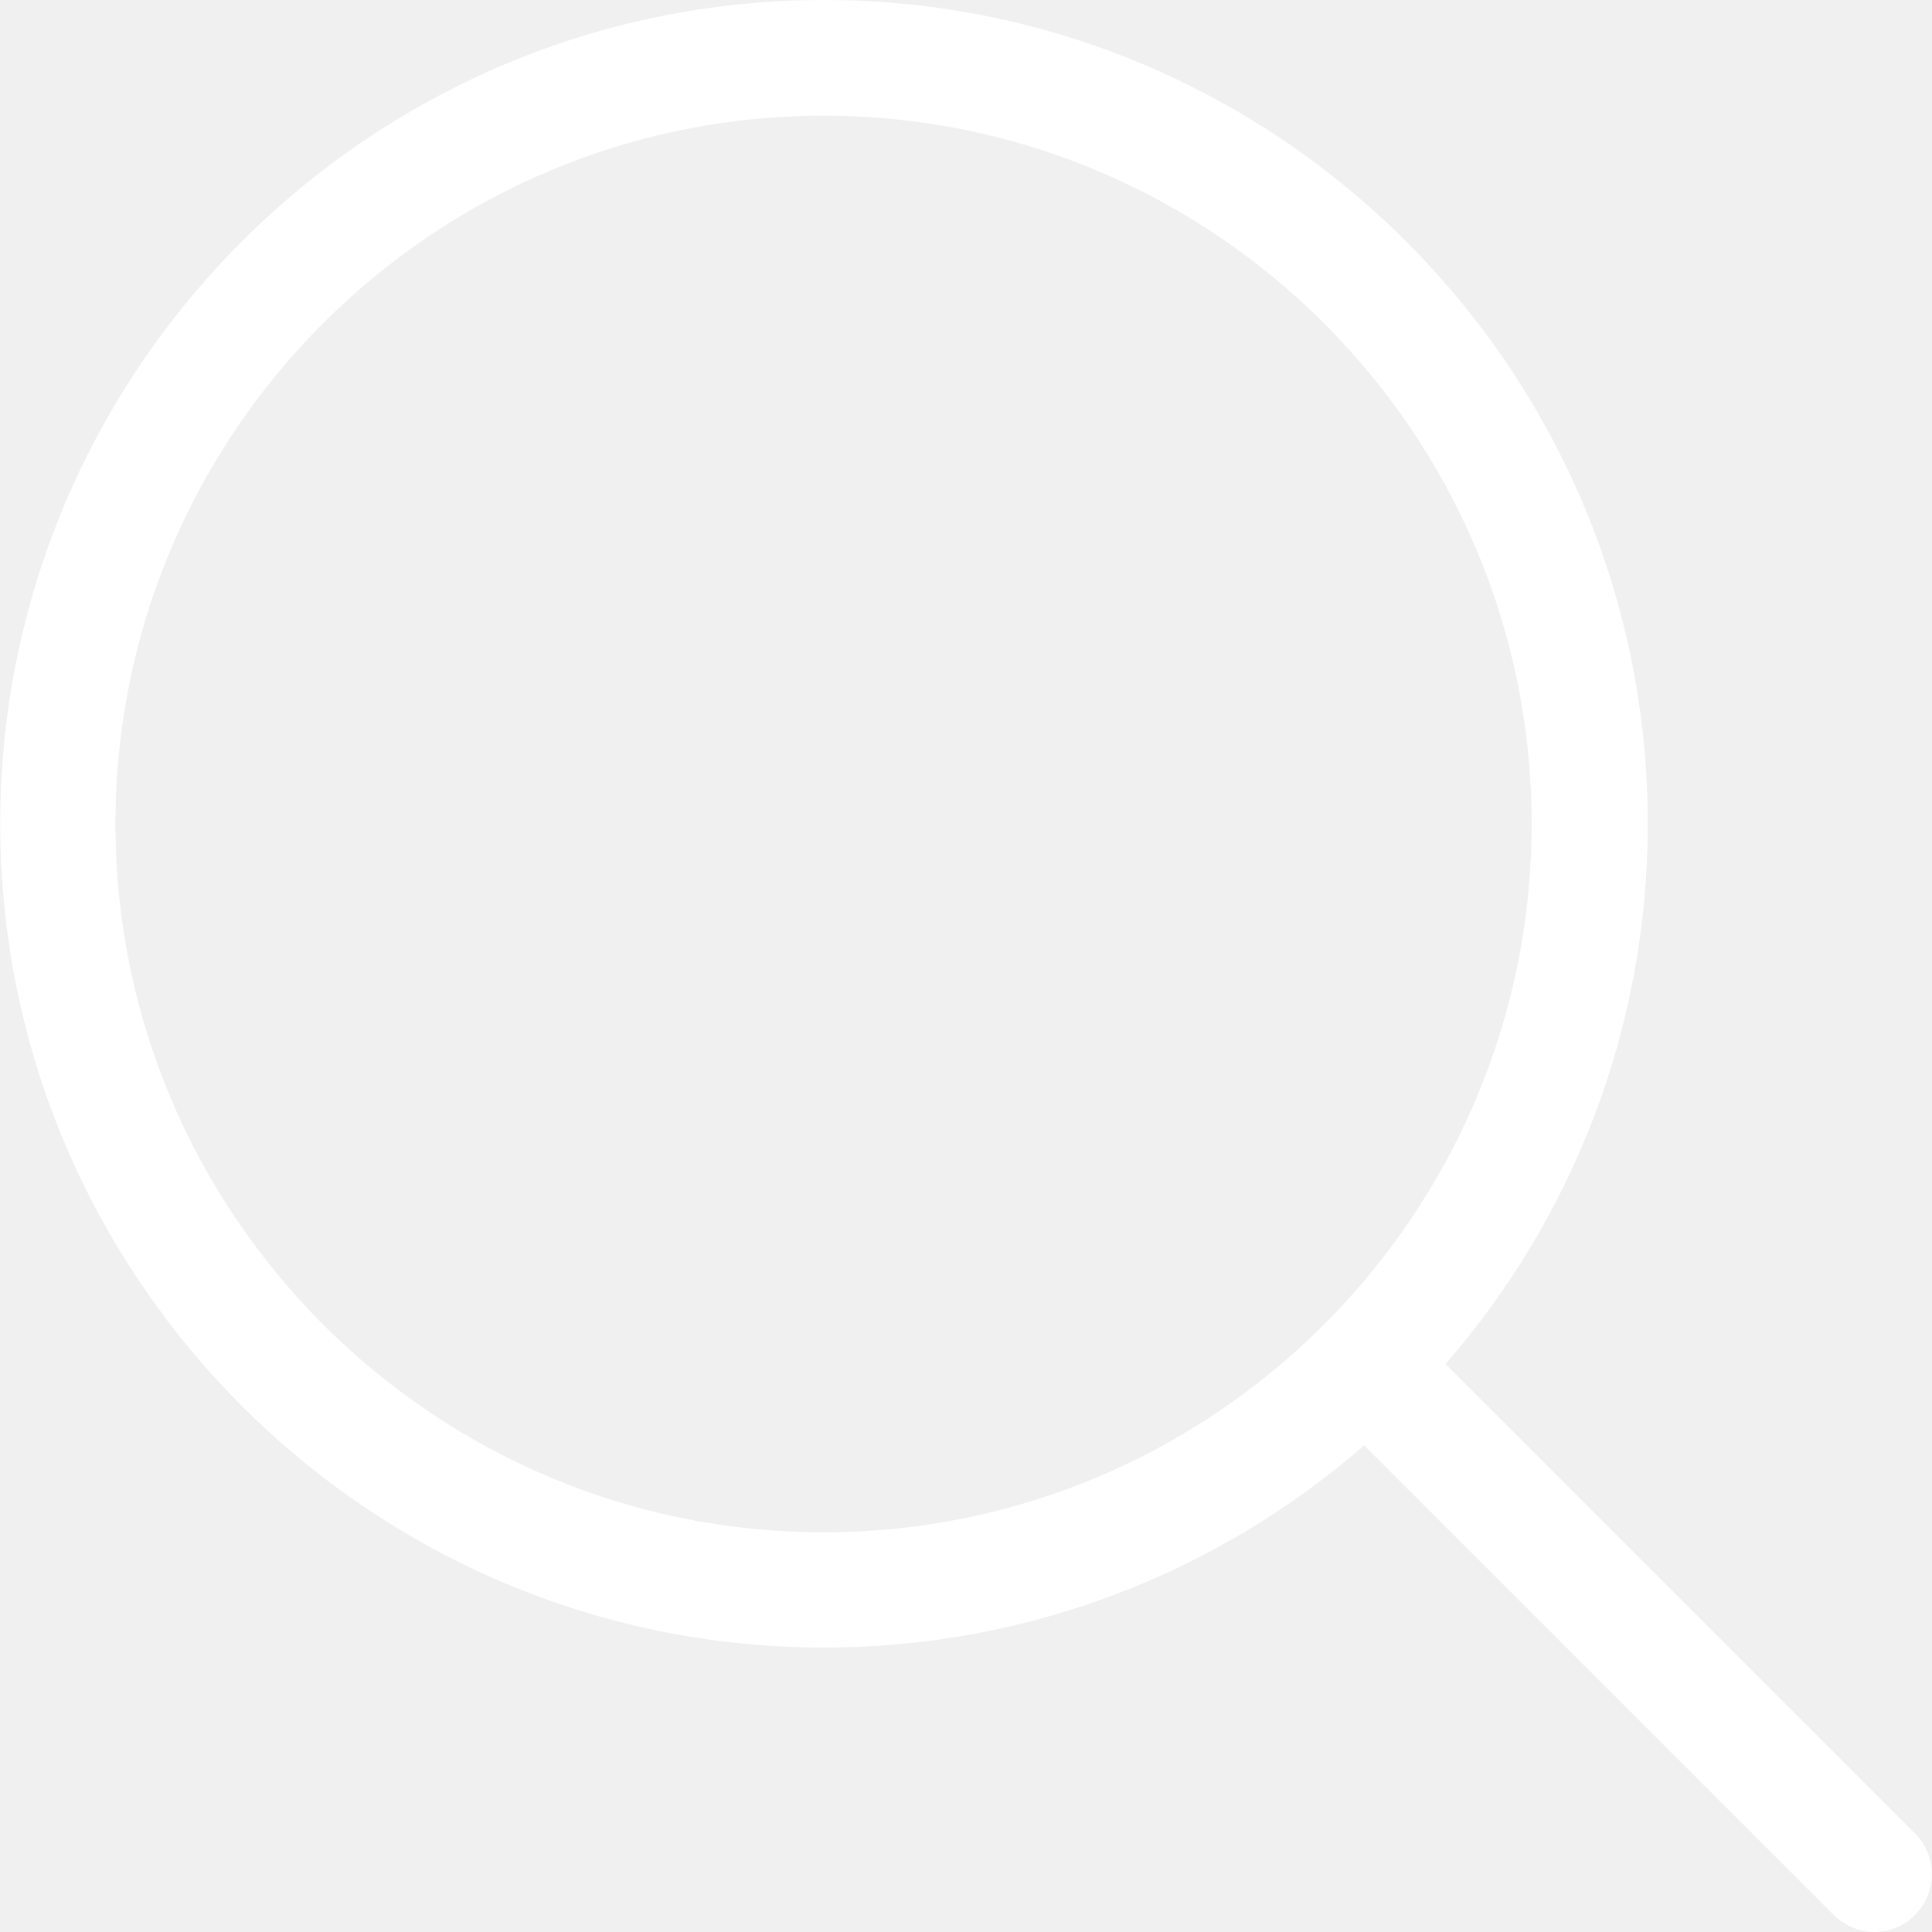
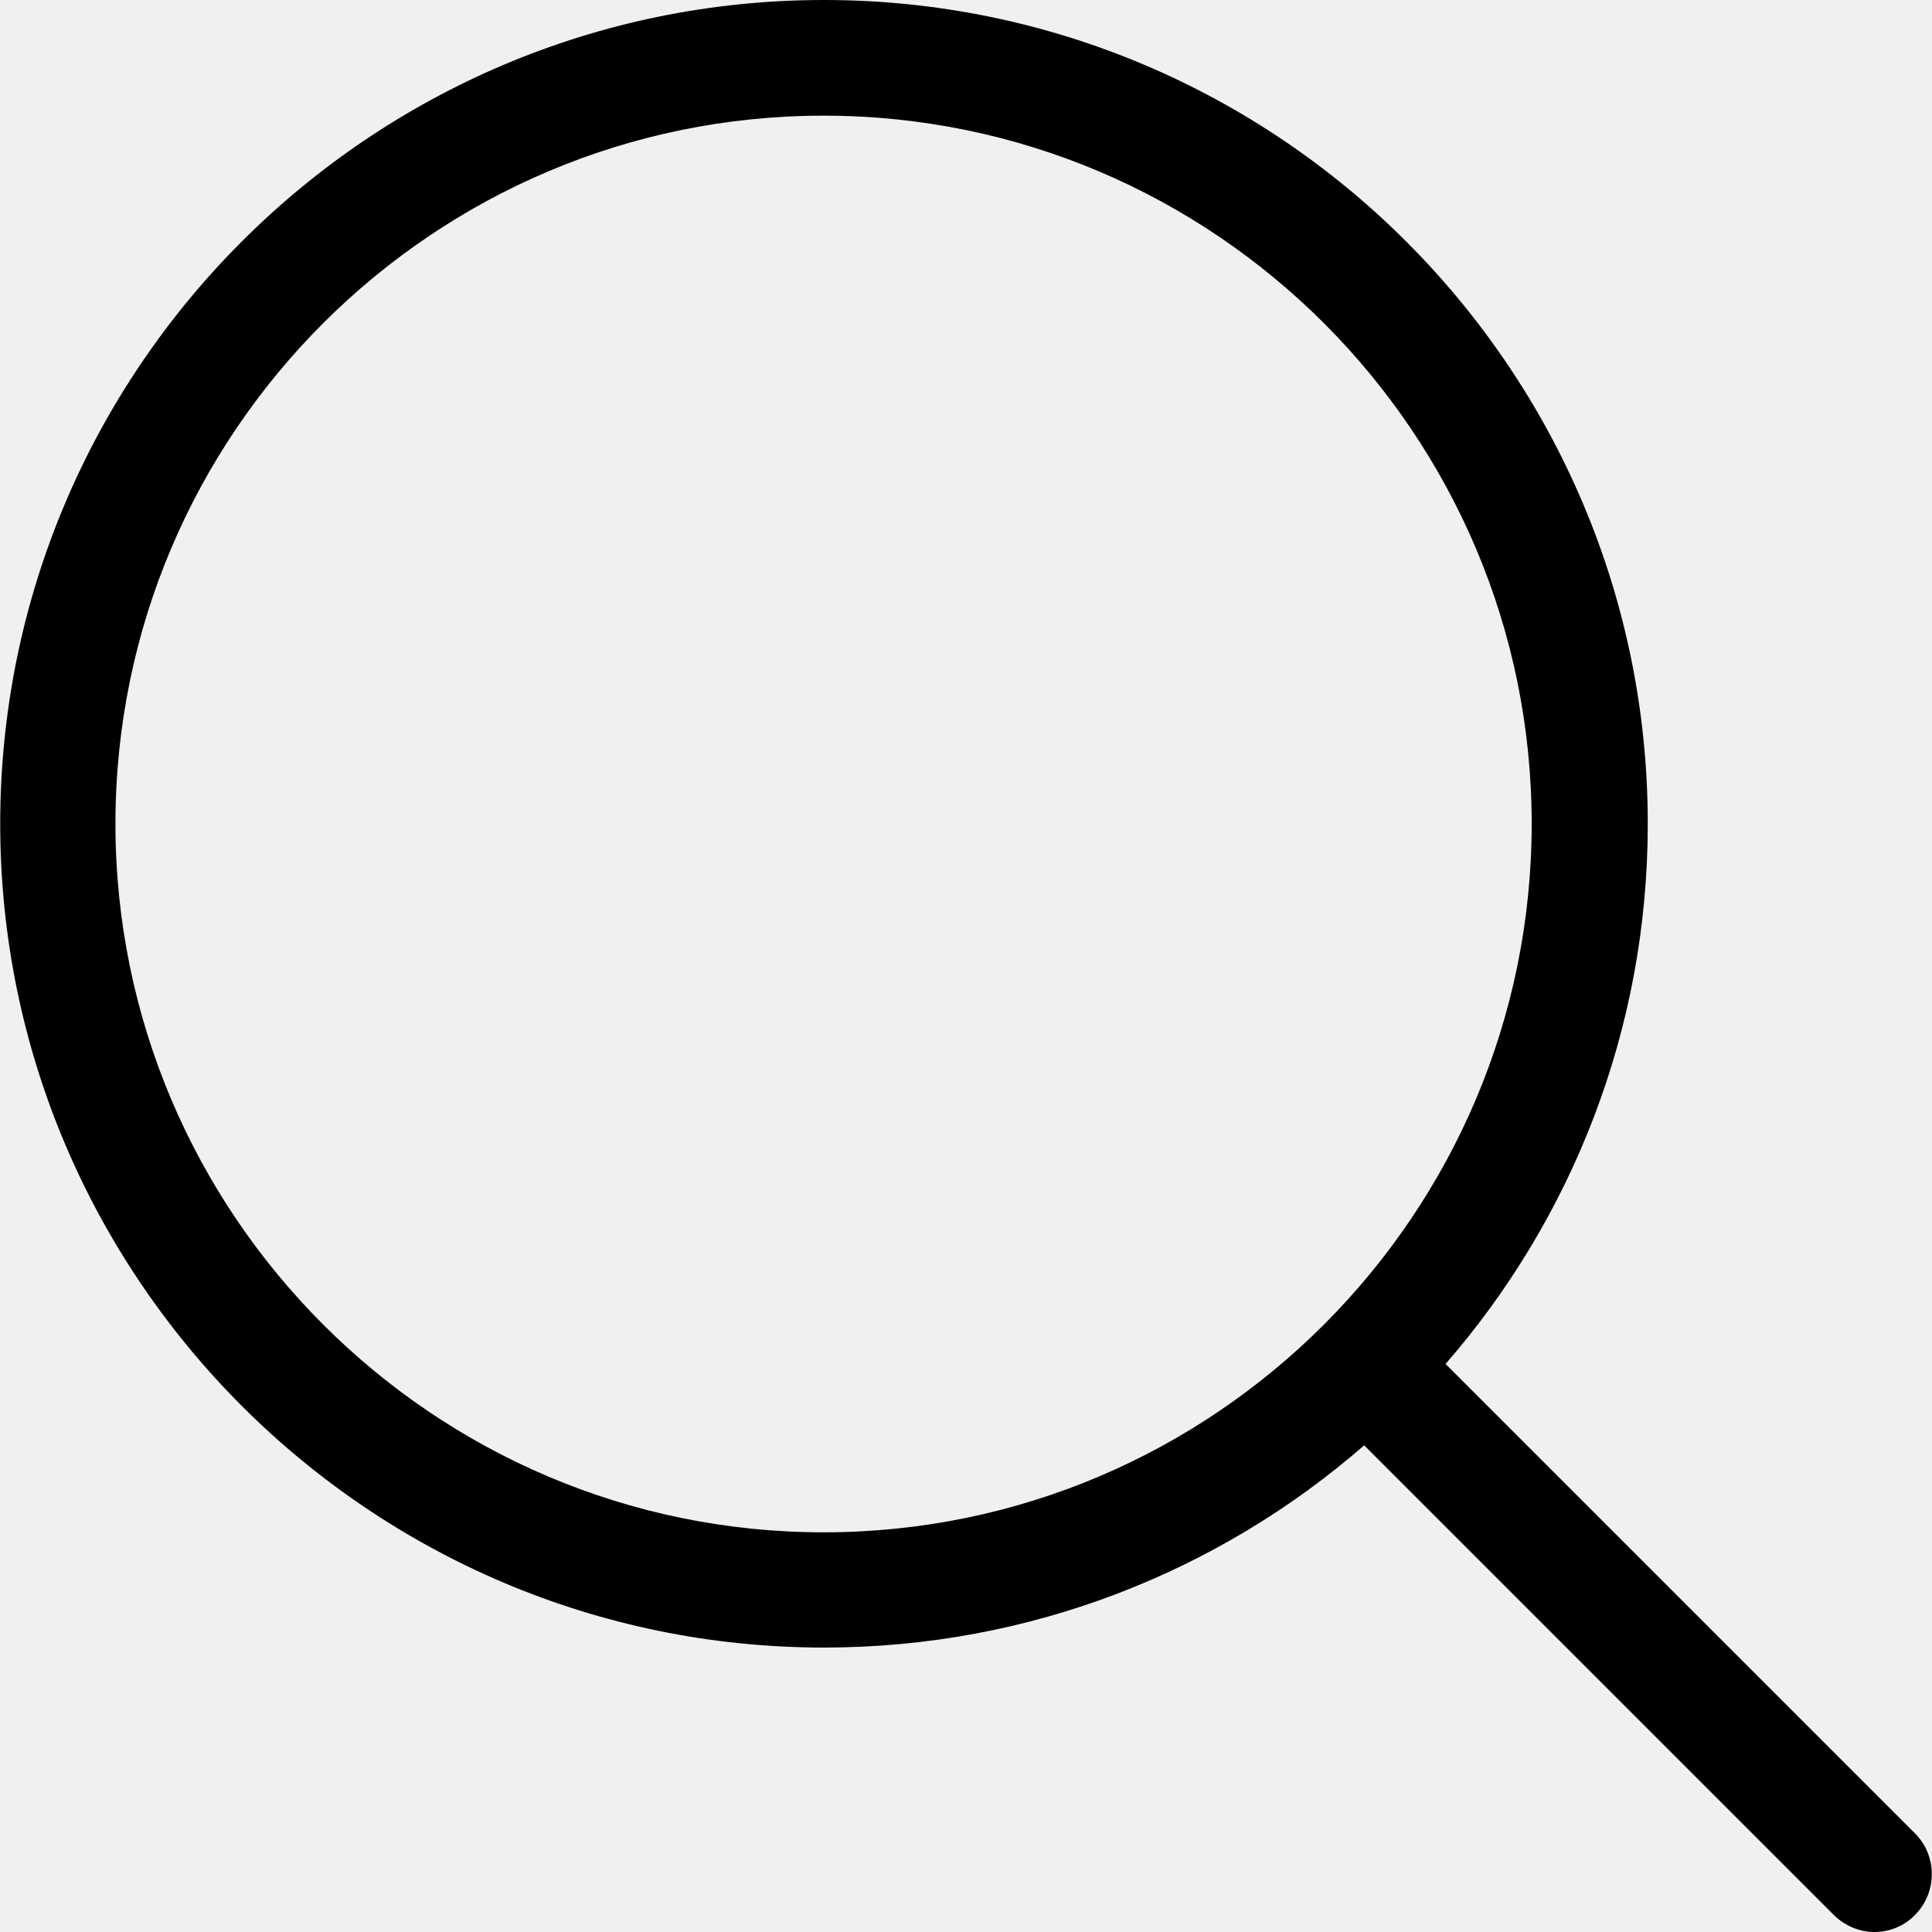
- <svg xmlns="http://www.w3.org/2000/svg" version="1.1" id="svg-search" fill="#fff" x="0px" y="0px" viewBox="0 0 451 451" style="enable-background:new 0 0 451 451;" xml:space="preserve">
+ <svg xmlns="http://www.w3.org/2000/svg" version="1.1" id="svg-search" fill="#000" x="0px" y="0px" viewBox="0 0 451 451" style="enable-background:new 0 0 451 451;" xml:space="preserve">
  <g>
    <path d="M447.05,428l-109.6-109.6c29.4-33.8,47.2-77.9,47.2-126.1C384.65,86.2,298.35,0,192.35,0C86.25,0,0.05,86.3,0.05,192.3       s86.3,192.3,192.3,192.3c48.2,0,92.3-17.8,126.1-47.2L428.05,447c2.6,2.6,6.1,4,9.5,4s6.9-1.3,9.5-4       C452.25,441.8,452.25,433.2,447.05,428z M26.95,192.3c0-91.2,74.2-165.3,165.3-165.3c91.2,0,165.3,74.2,165.3,165.3       s-74.1,165.4-165.3,165.4C101.15,357.7,26.95,283.5,26.95,192.3z" />
  </g>
</svg>
